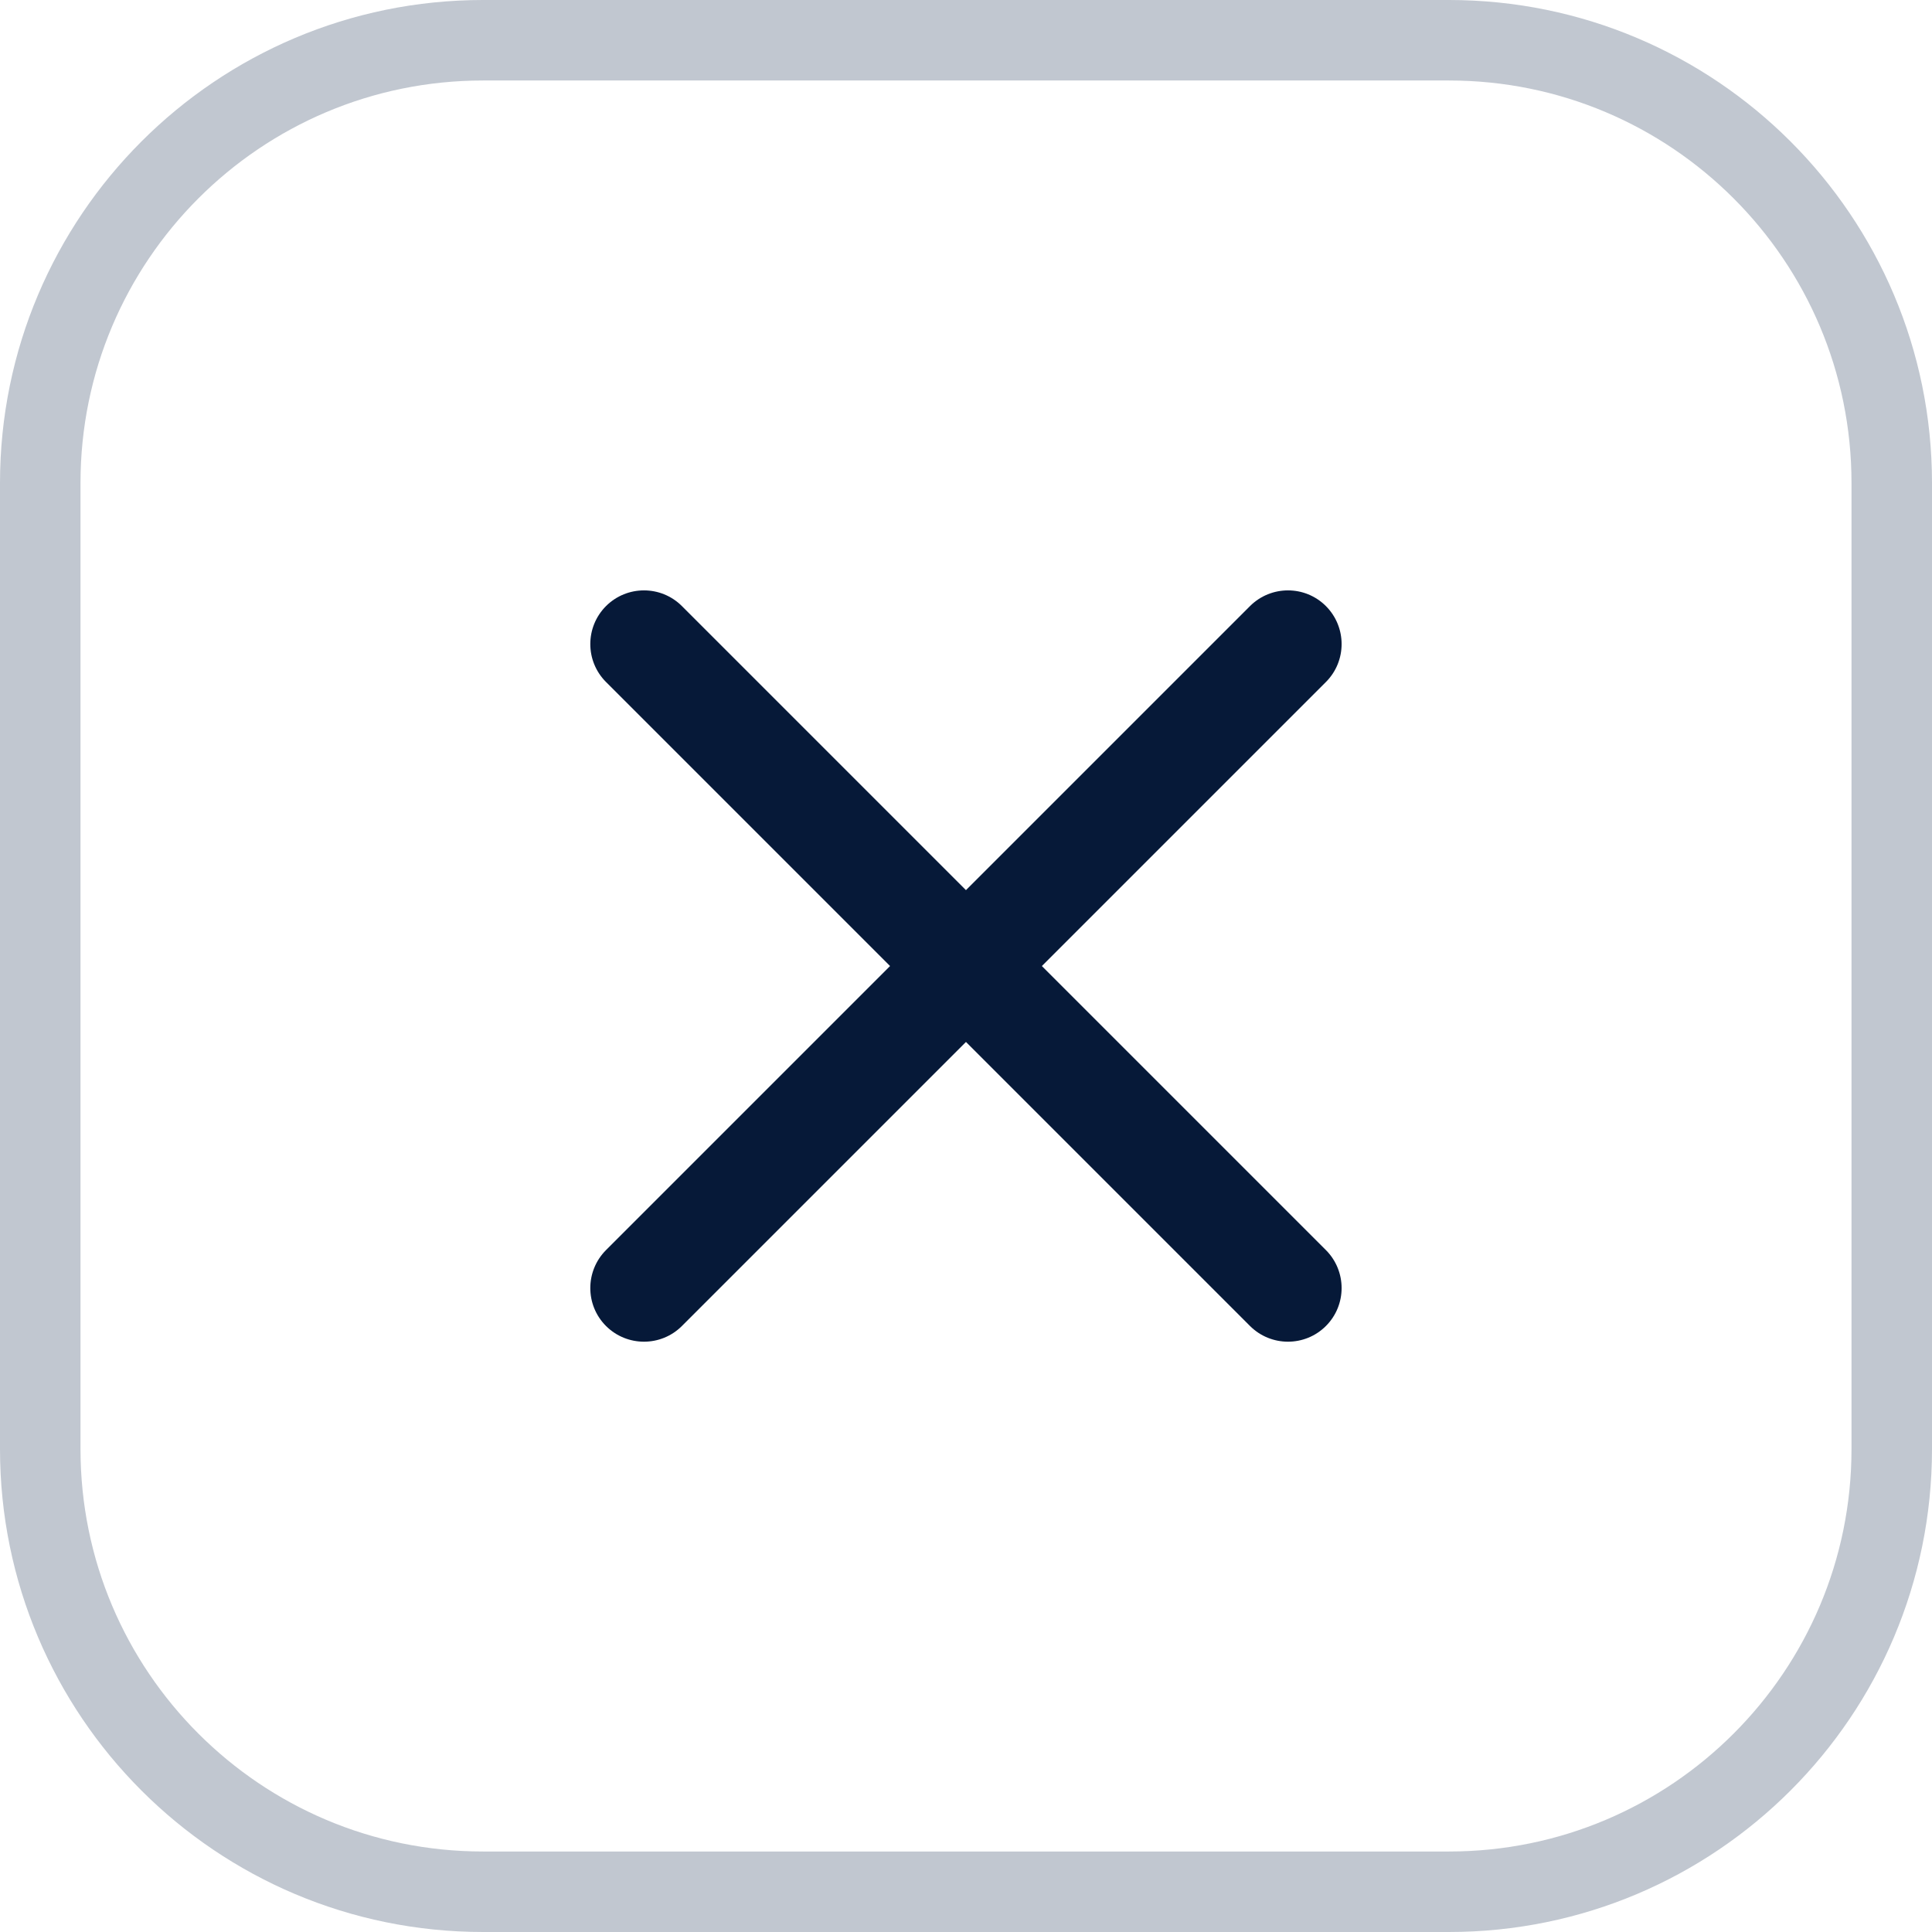
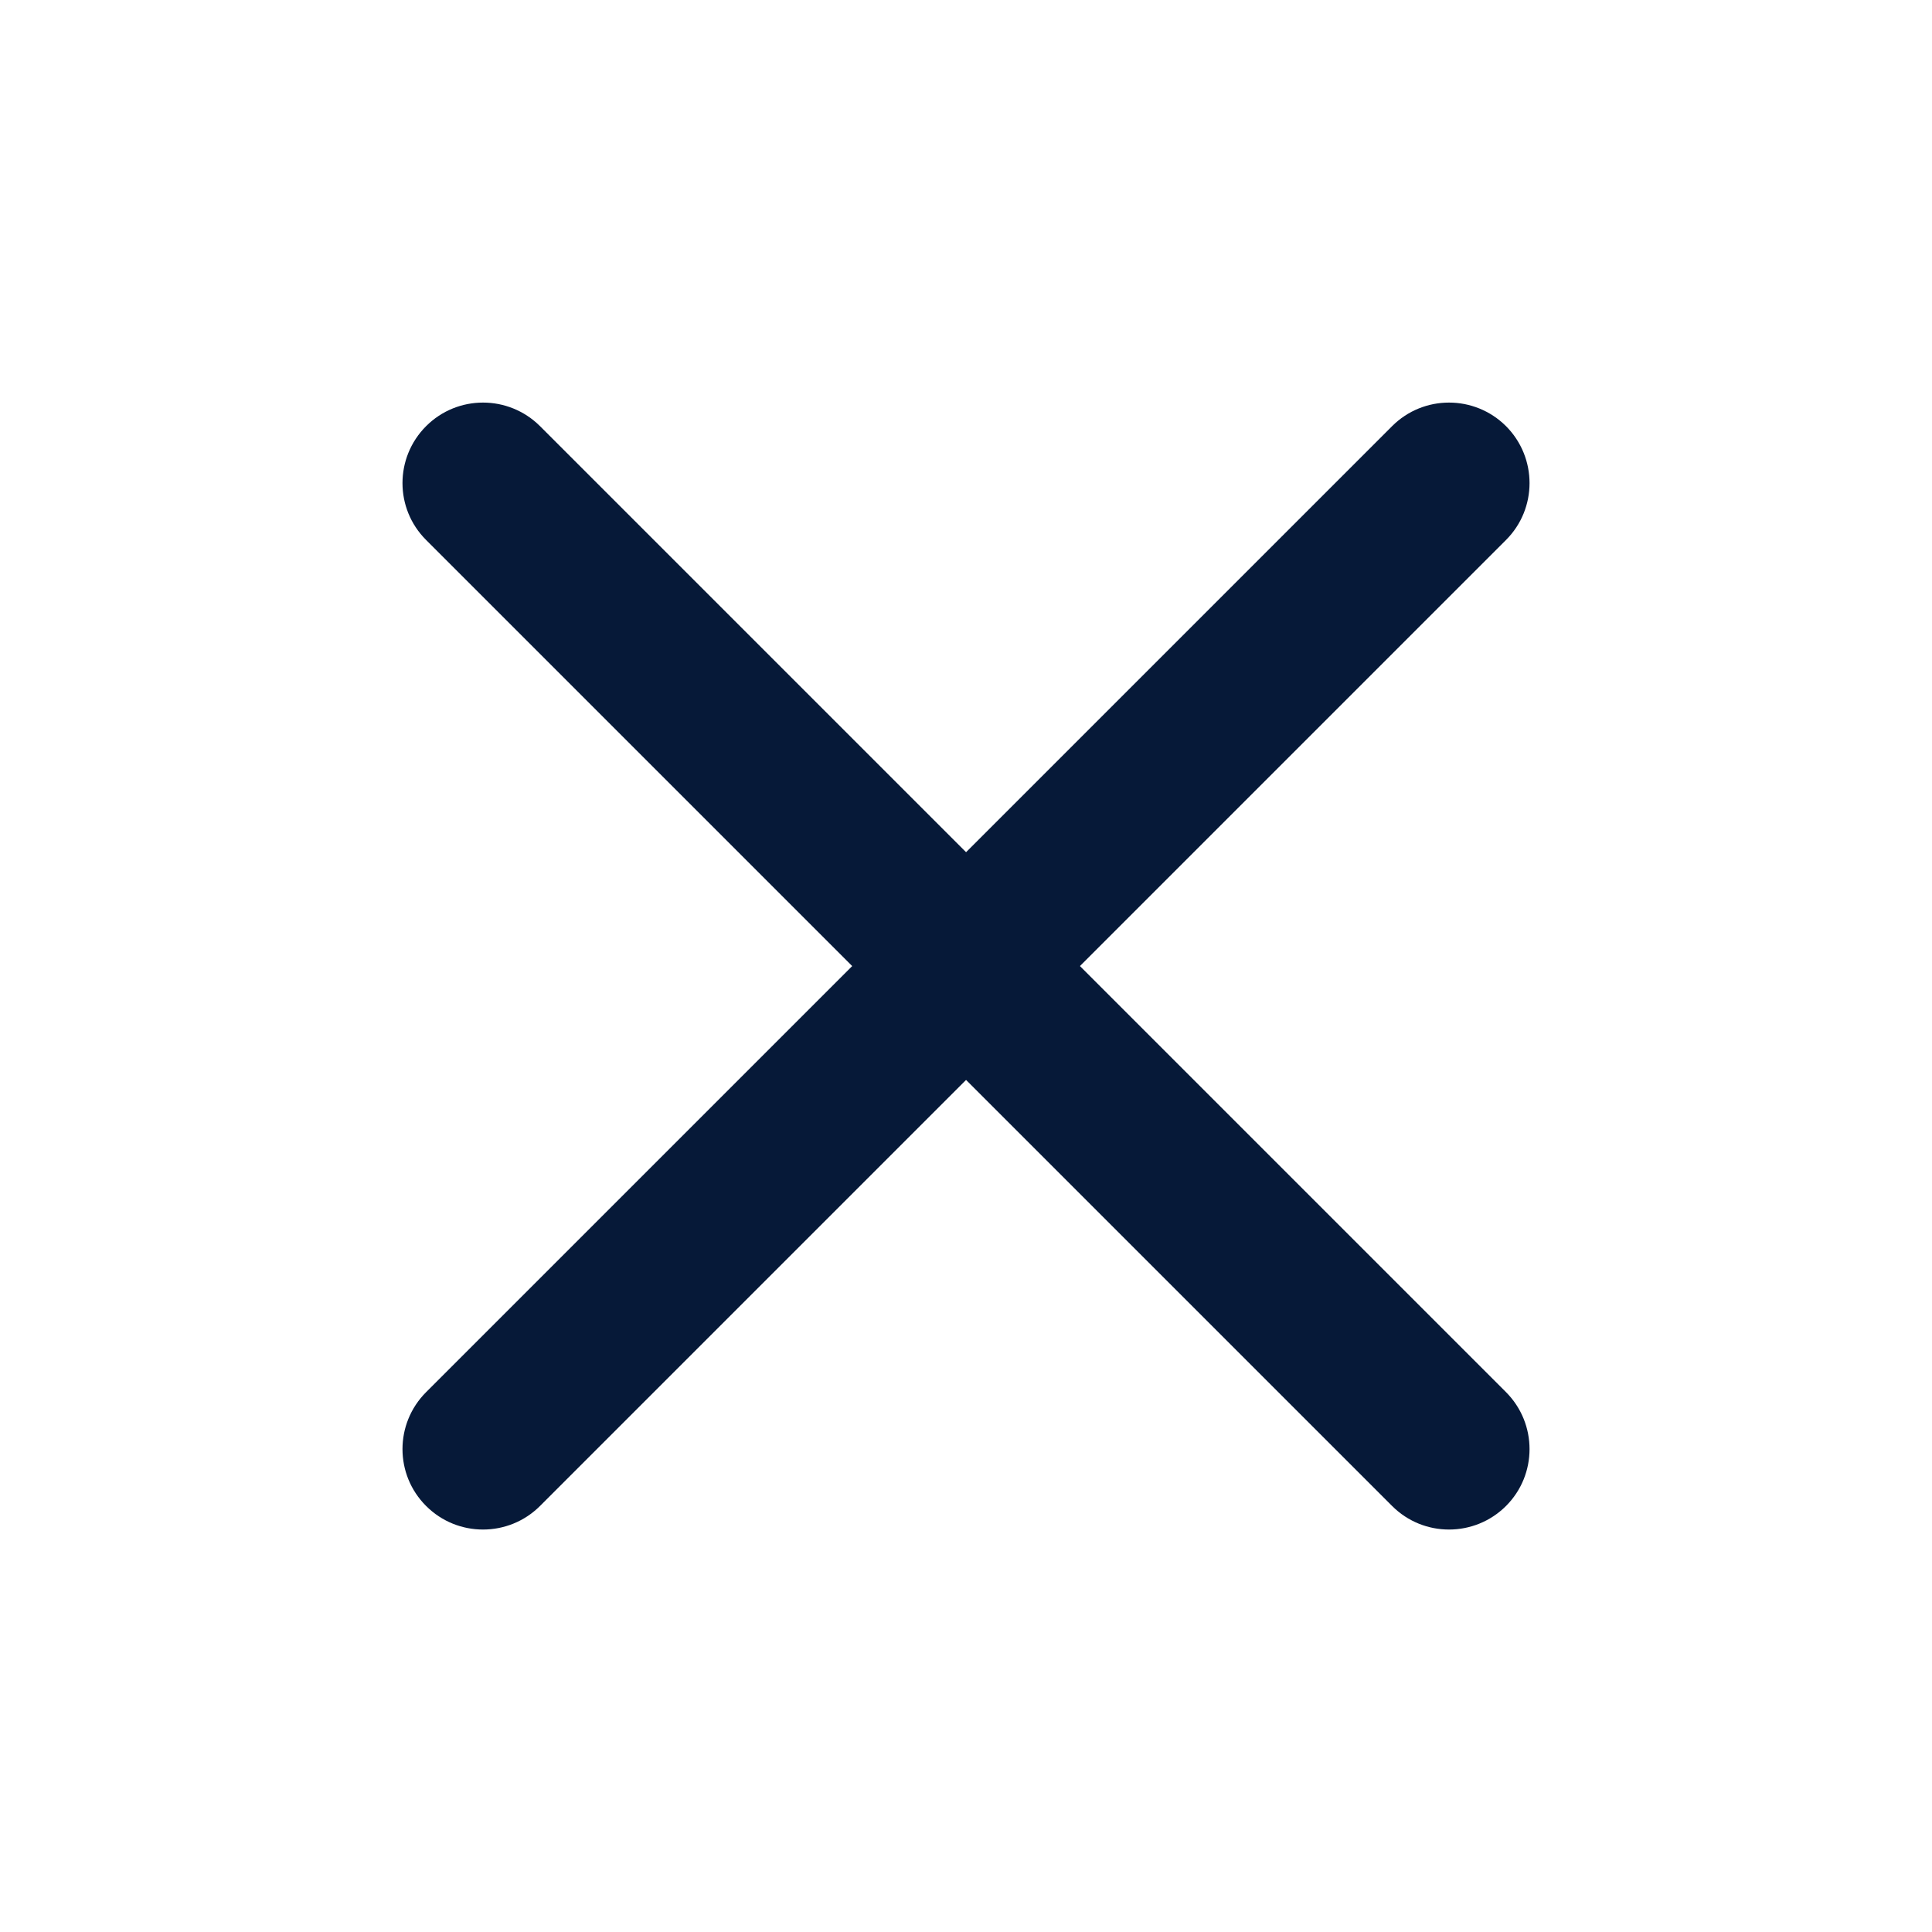
- <svg xmlns="http://www.w3.org/2000/svg" width="24" height="24" viewBox="0 0 24 24" fill="none">
-   <rect x="0.5" y="0.5" width="23" height="23" rx="5.5" stroke="#C1C7D0" />
-   <mask id="mask0_1026_3290" style="mask-type:alpha" maskUnits="userSpaceOnUse" x="7" y="7" width="10" height="10">
-     <path fill-rule="evenodd" clip-rule="evenodd" d="M16.471 7.529C16.731 7.79 16.731 8.212 16.471 8.472L8.471 16.472C8.211 16.732 7.789 16.732 7.528 16.472C7.268 16.212 7.268 15.79 7.528 15.529L15.528 7.529C15.789 7.269 16.211 7.269 16.471 7.529Z" fill="#061938" />
-     <path fill-rule="evenodd" clip-rule="evenodd" d="M7.528 7.529C7.789 7.269 8.211 7.269 8.471 7.529L16.471 15.529C16.731 15.79 16.731 16.212 16.471 16.472C16.211 16.732 15.789 16.732 15.528 16.472L7.528 8.472C7.268 8.212 7.268 7.79 7.528 7.529Z" fill="#061938" />
+ <svg xmlns="http://www.w3.org/2000/svg" width="16" height="16" viewBox="0 0 16 16" fill="none">
+   <mask id="mask0_904_1814" style="mask-type:alpha" maskUnits="userSpaceOnUse" x="3" y="3" width="10" height="10">
+     <path fill-rule="evenodd" clip-rule="evenodd" d="M12.472 3.529C12.732 3.79 12.732 4.212 12.472 4.472L4.472 12.472C4.211 12.732 3.789 12.732 3.529 12.472C3.268 12.212 3.268 11.79 3.529 11.529L11.529 3.529C11.789 3.269 12.211 3.269 12.472 3.529Z" fill="#061938" />
+     <path fill-rule="evenodd" clip-rule="evenodd" d="M3.529 3.529C3.789 3.269 4.211 3.269 4.472 3.529L12.472 11.529C12.732 11.79 12.732 12.212 12.472 12.472C12.211 12.732 11.789 12.732 11.529 12.472L3.529 4.472C3.268 4.212 3.268 3.79 3.529 3.529Z" fill="#061938" />
  </mask>
-   <g mask="url(#mask0_1026_3290)">
-     <rect x="4" y="4" width="16" height="16" fill="#061938" />
+   <g mask="url(#mask0_904_1814)">
+     <rect width="16" height="16" fill="#061938" />
  </g>
</svg>
